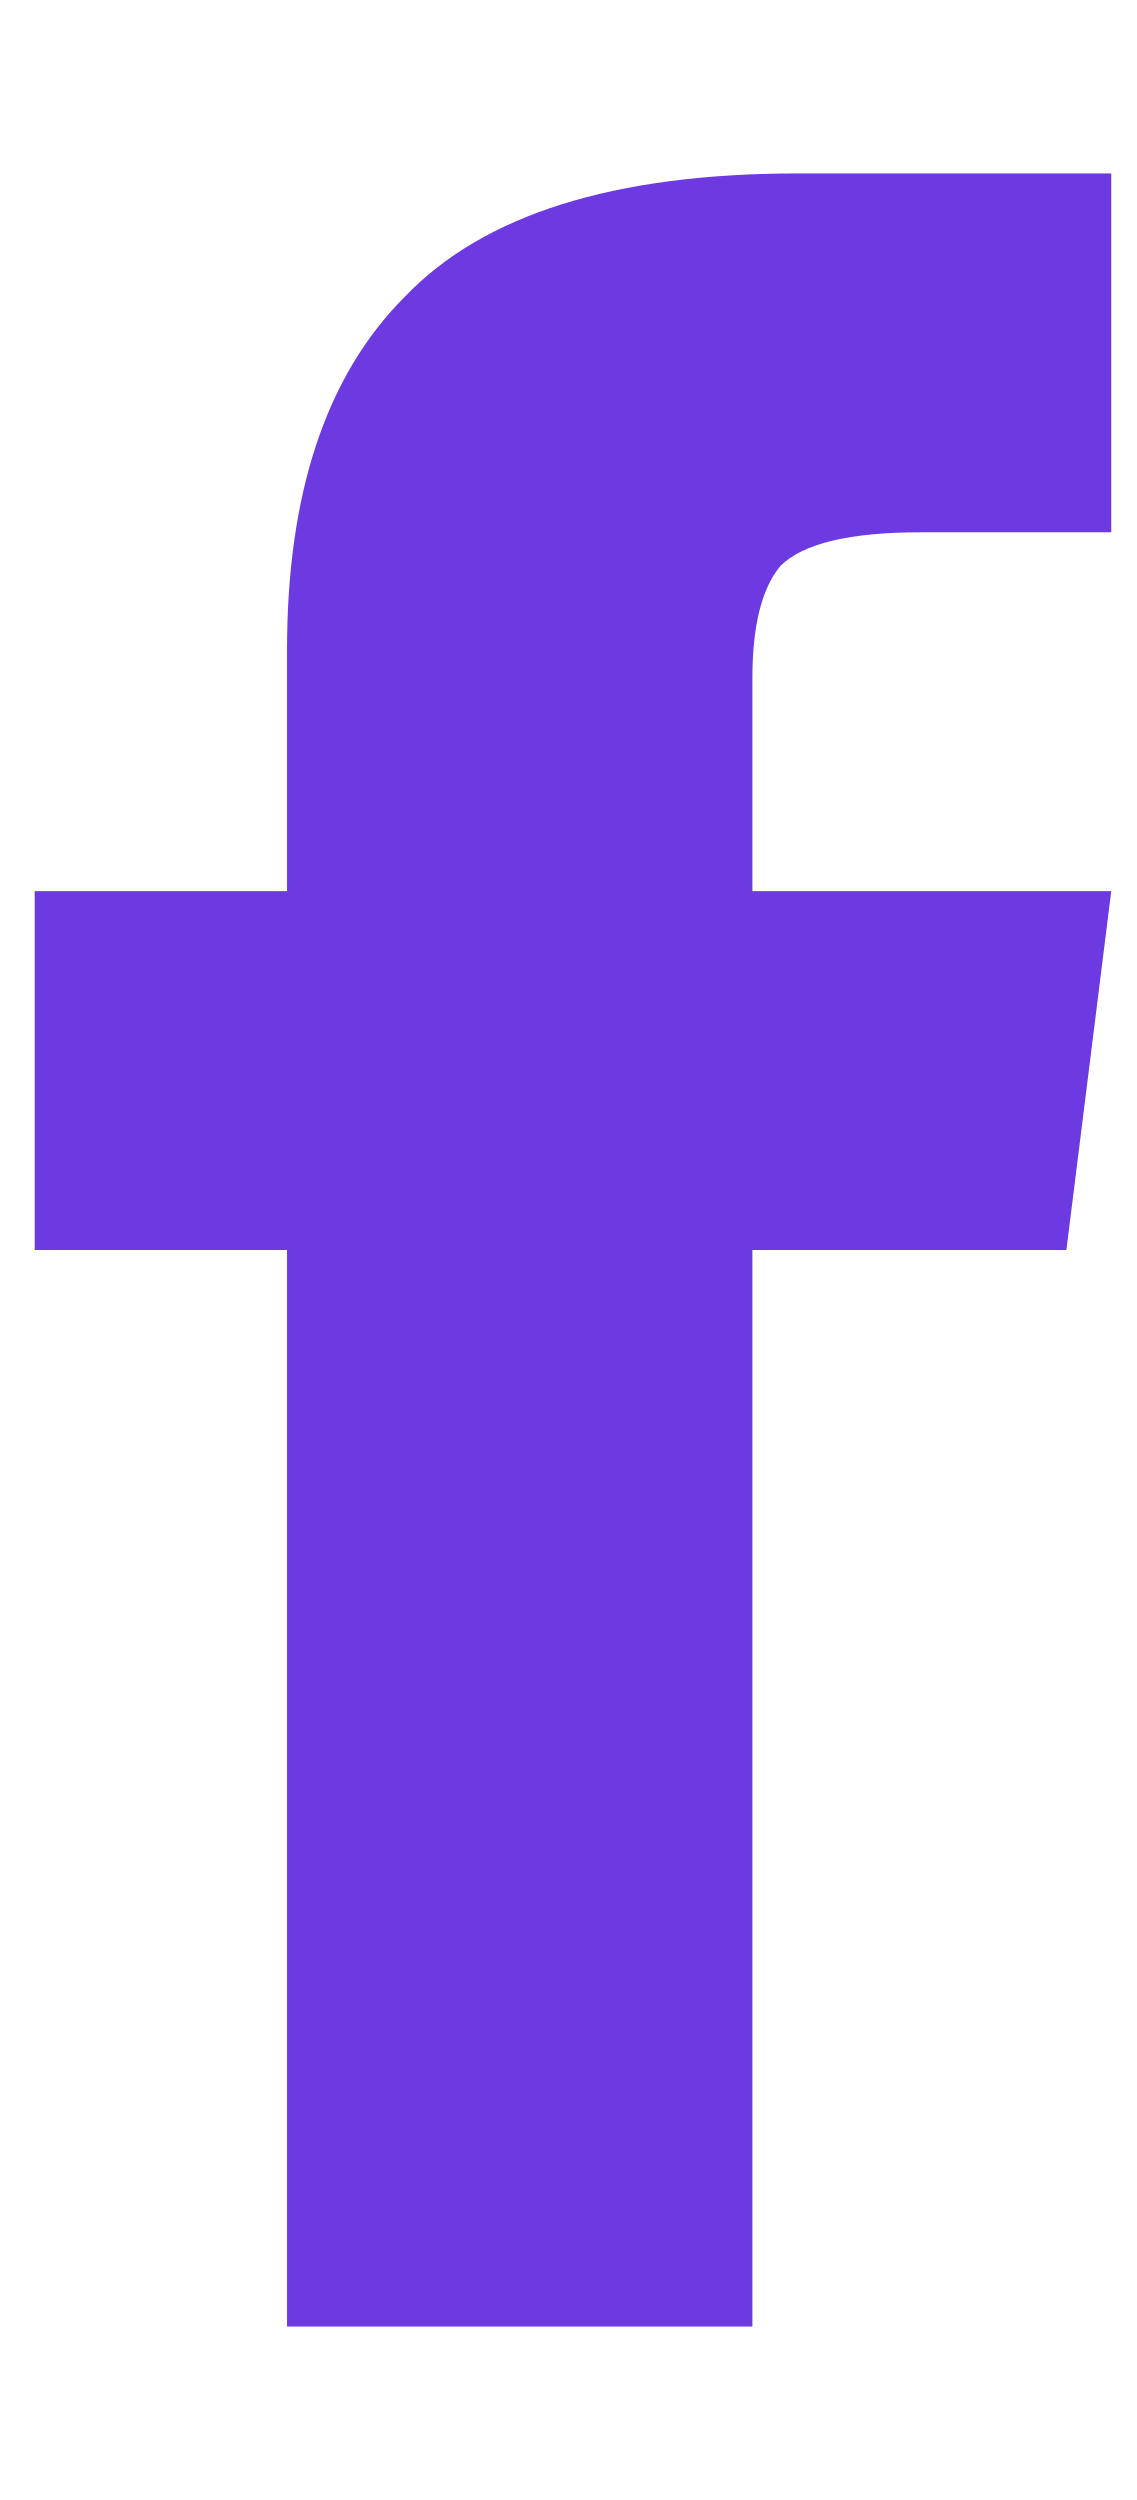
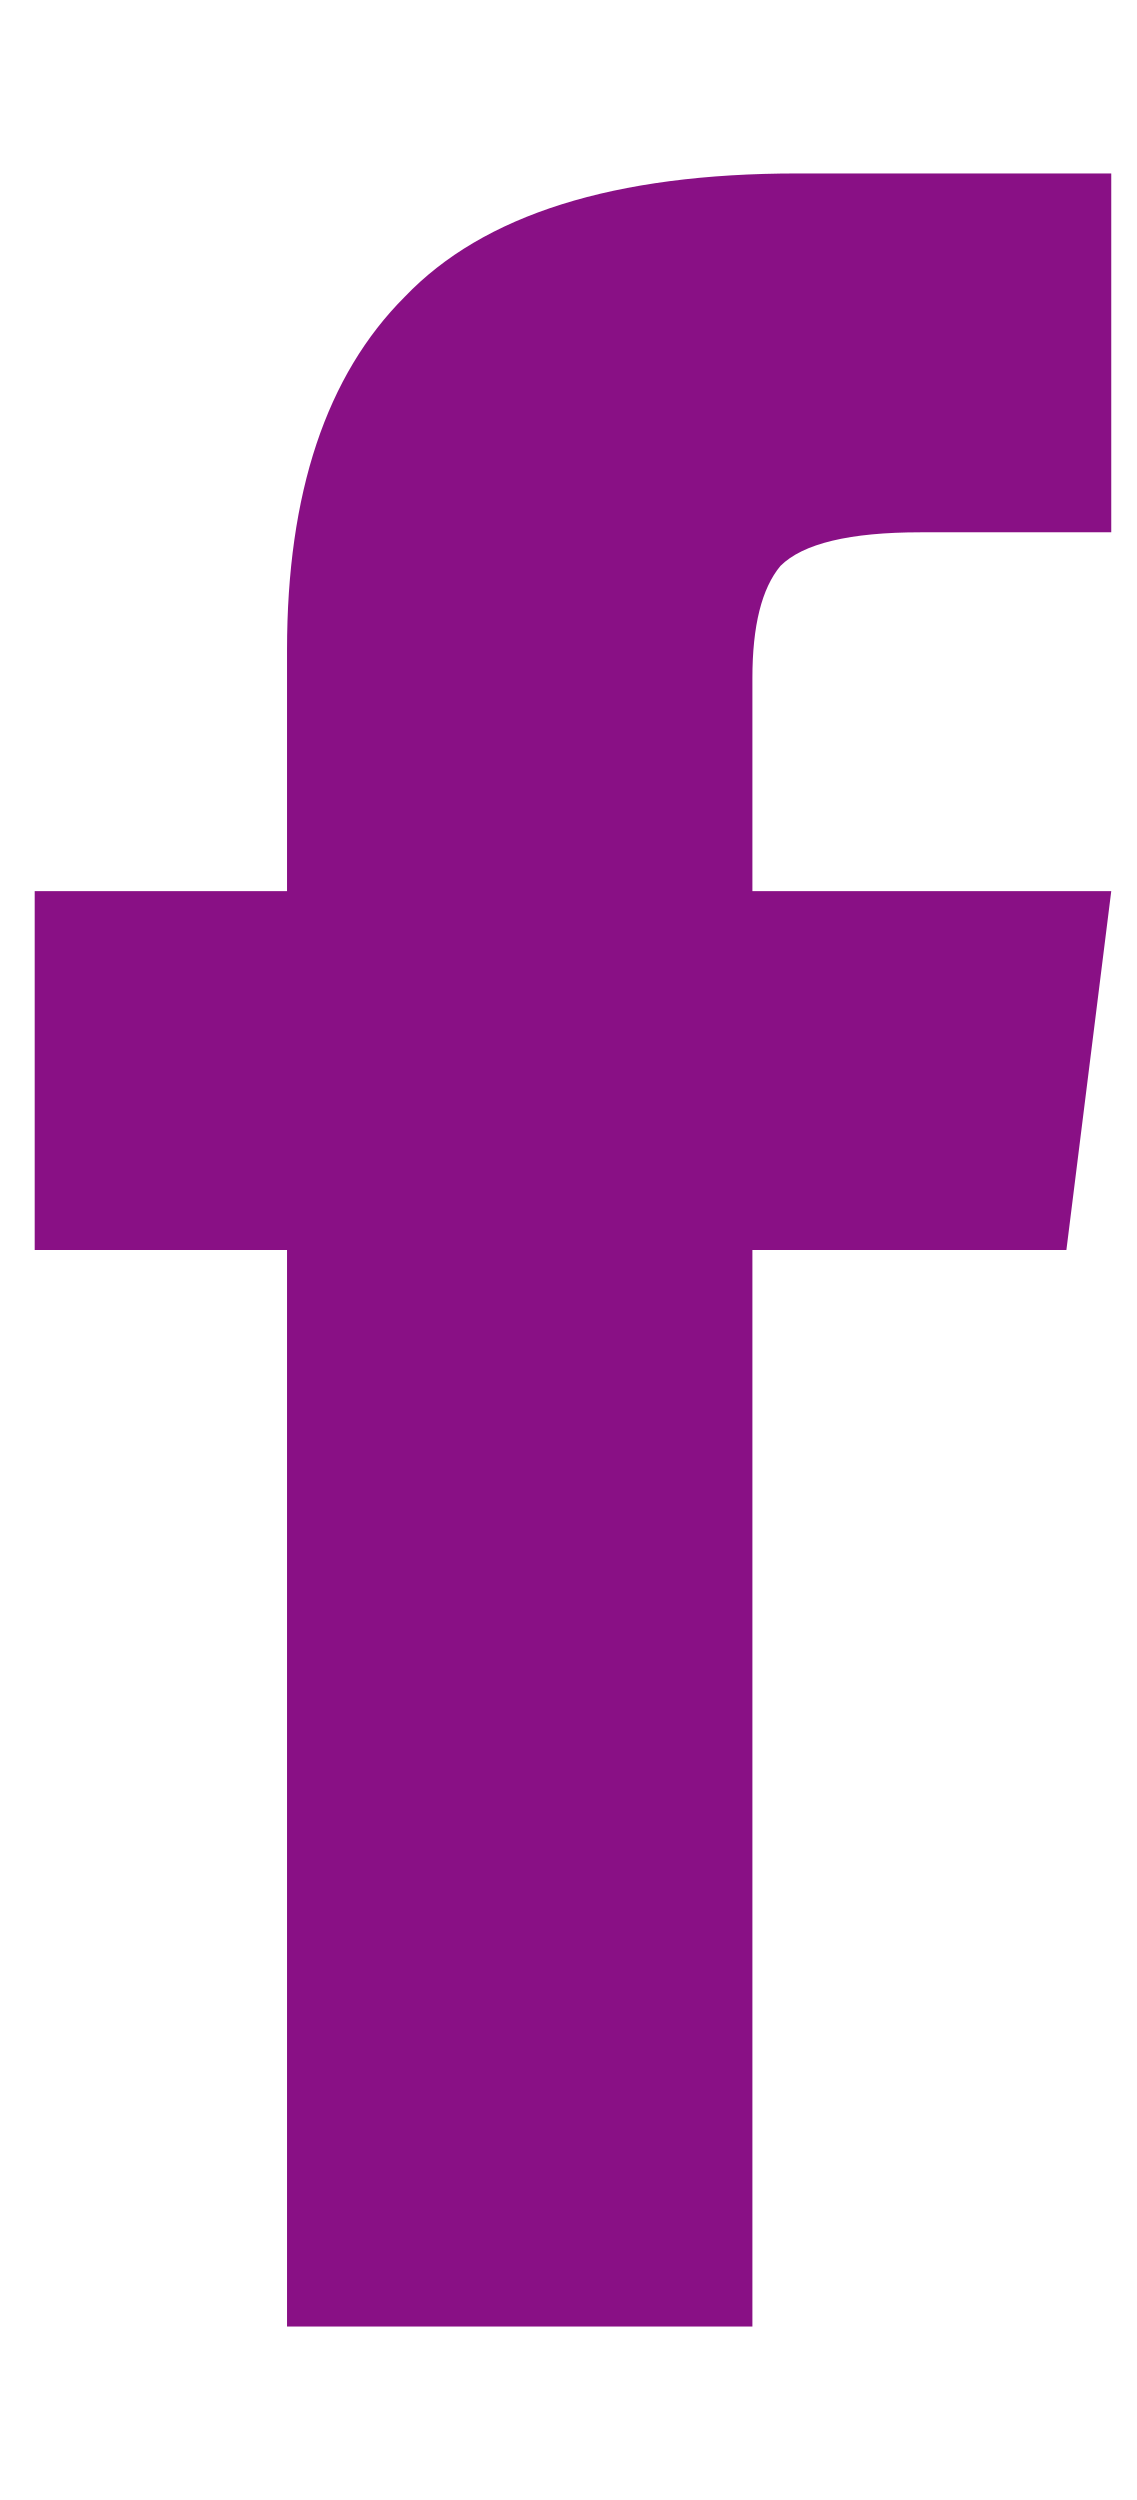
<svg xmlns="http://www.w3.org/2000/svg" xmlns:xlink="http://www.w3.org/1999/xlink" width="10" height="22" version="1.1" viewBox="0 0 19 36">
  <g id="Canvas" transform="translate(-4844 -5521)">
    <g id="icn">
-       <use fill="#6D3AE1" transform="translate(4844.58 5519)" xlink:href="#path-fb_fill" />
+       <use fill="#891085" transform="translate(4844.58 5519)" xlink:href="#path-fb_fill" />
    </g>
  </g>
  <defs>
    <path id="path-fb_fill" d="M 12 14L 18 14L 17.25 20L 12 20L 12 38L 4.219 38L 4.219 20L 0 20L 0 14L 4.219 14L 4.219 9.969C 4.219 7.344 4.875 5.375 6.188 4.062C 7.5 2.688 9.688 2 12.75 2L 18 2L 18 8L 14.812 8C 13.625 8 12.844 8.188 12.469 8.562C 12.156 8.938 12 9.562 12 10.438L 12 14Z" />
  </defs>
</svg>
